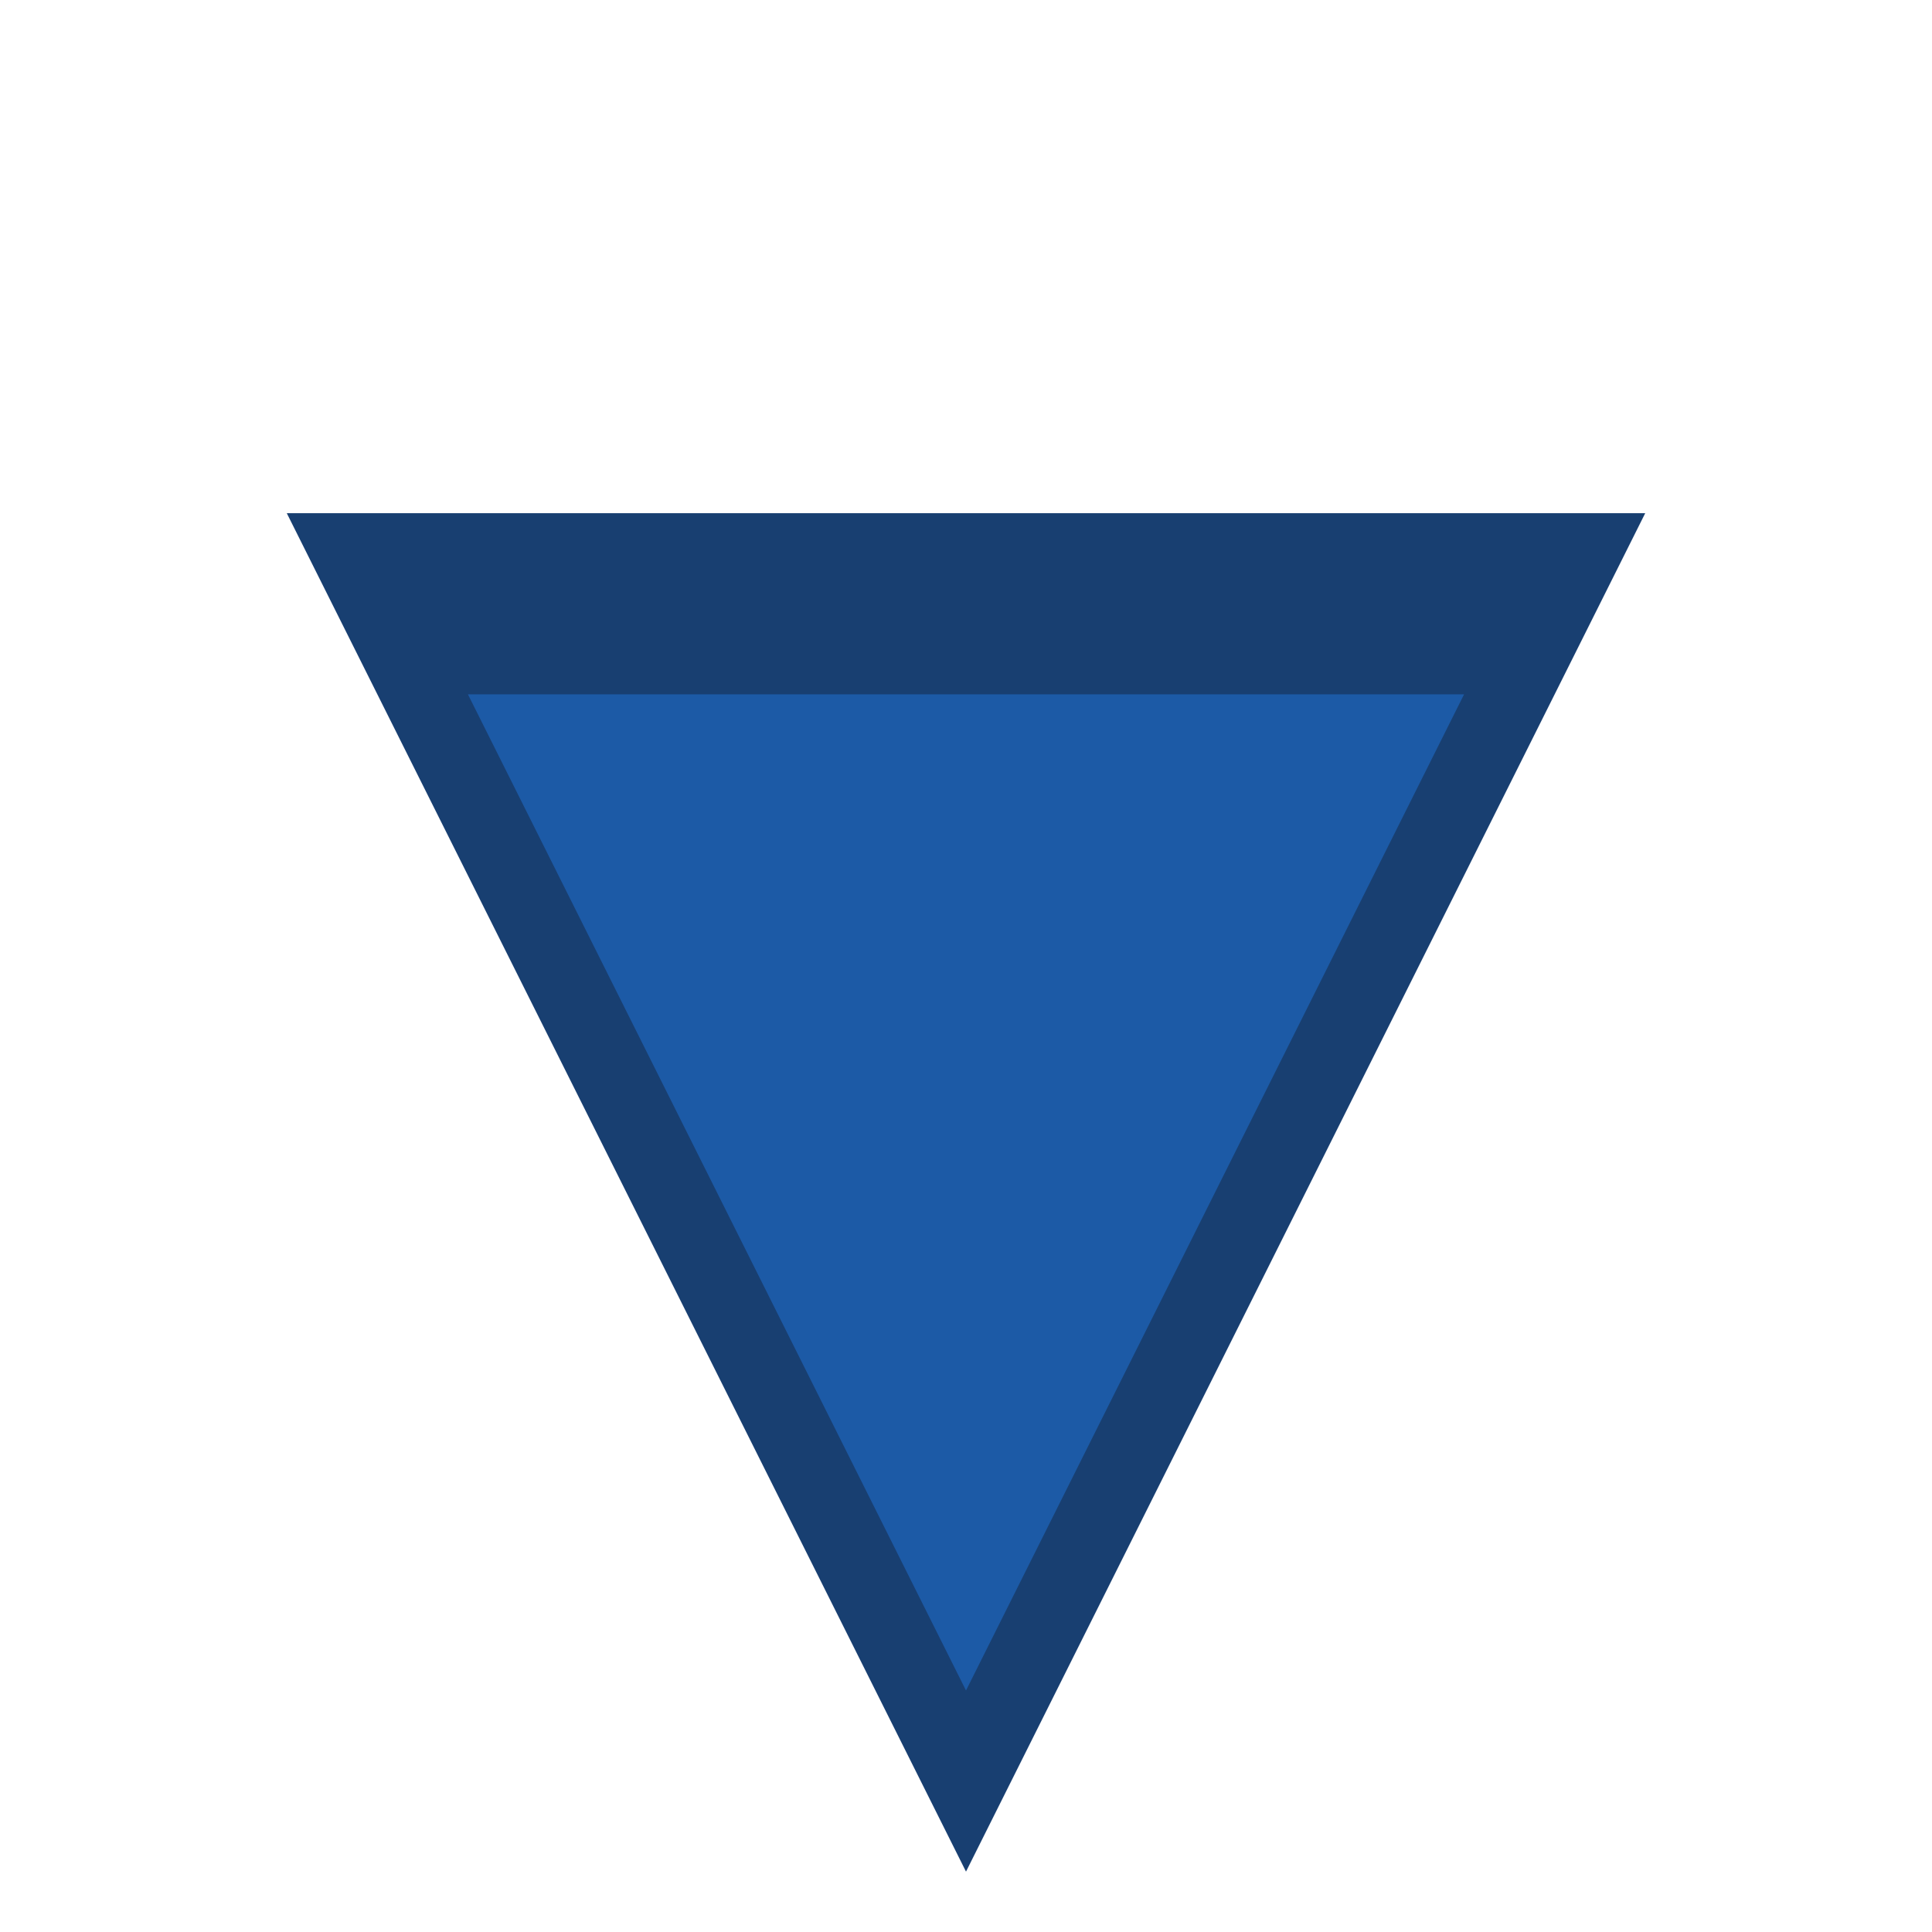
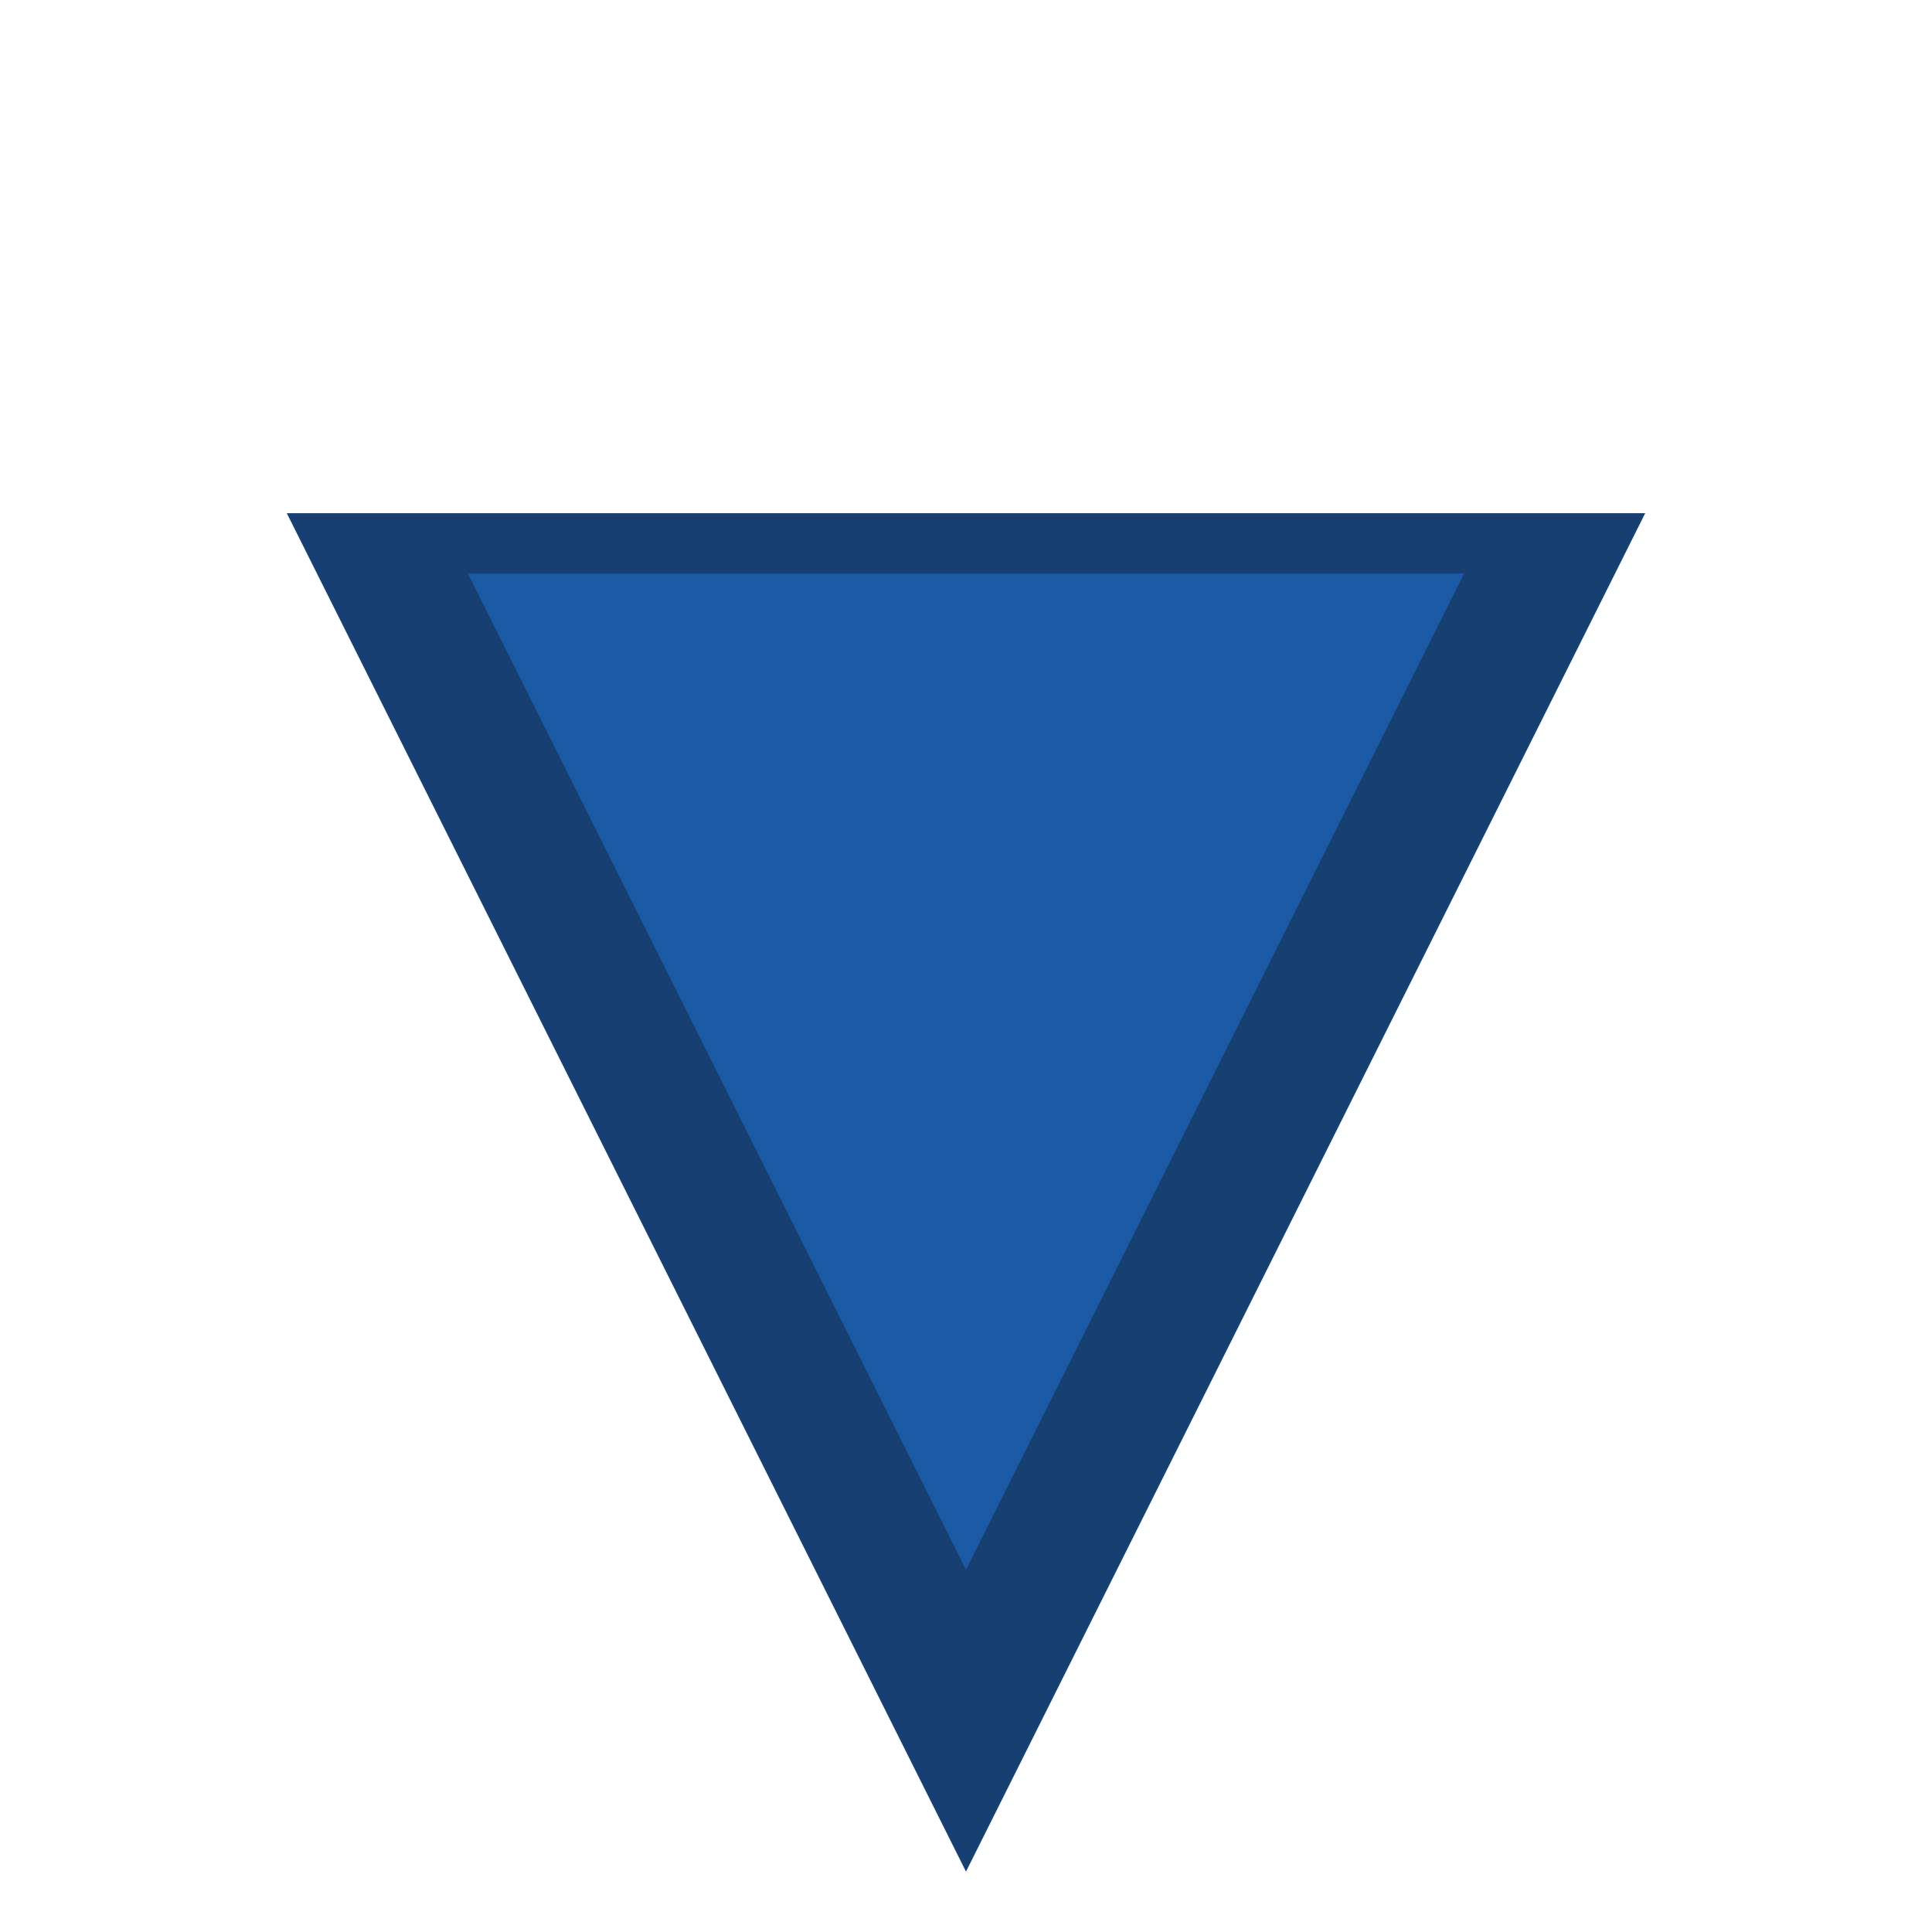
<svg xmlns="http://www.w3.org/2000/svg" width="64" height="64" viewBox="0 0 64 64" version="1.1" id="svg916">
-   <defs id="defs1" />
-   <g id="layer1" transform="matrix(1,0,0,-1,0,79)">
-     <polygon points="100,100 50,0 0,100 " id="polygon2" style="fill:#183f71;fill-opacity:1" transform="matrix(0.45,0,0,0.45,9.5,17)" />
-     <polygon points="50,0 0,100 100,100 " id="polygon2-6" style="fill:#1c5aa6;fill-opacity:1" transform="matrix(0.33,0,0,0.33,15.5,23)" />
+   <g id="layer1" transform="matrix(1 0 0 -1 0 79)">
+     <polygon points="100,100 50,0 0,100" id="polygon2" style="fill:#183f71;fill-opacity:1" transform="matrix(.45 0 0 .45 9.5 17)" />
+     <polygon points="50,0 0,100 100,100" id="polygon2-6" style="fill:#1c5aa6;fill-opacity:1" transform="matrix(.33 0 0 .33 15.5 27)" />
  </g>
</svg>
